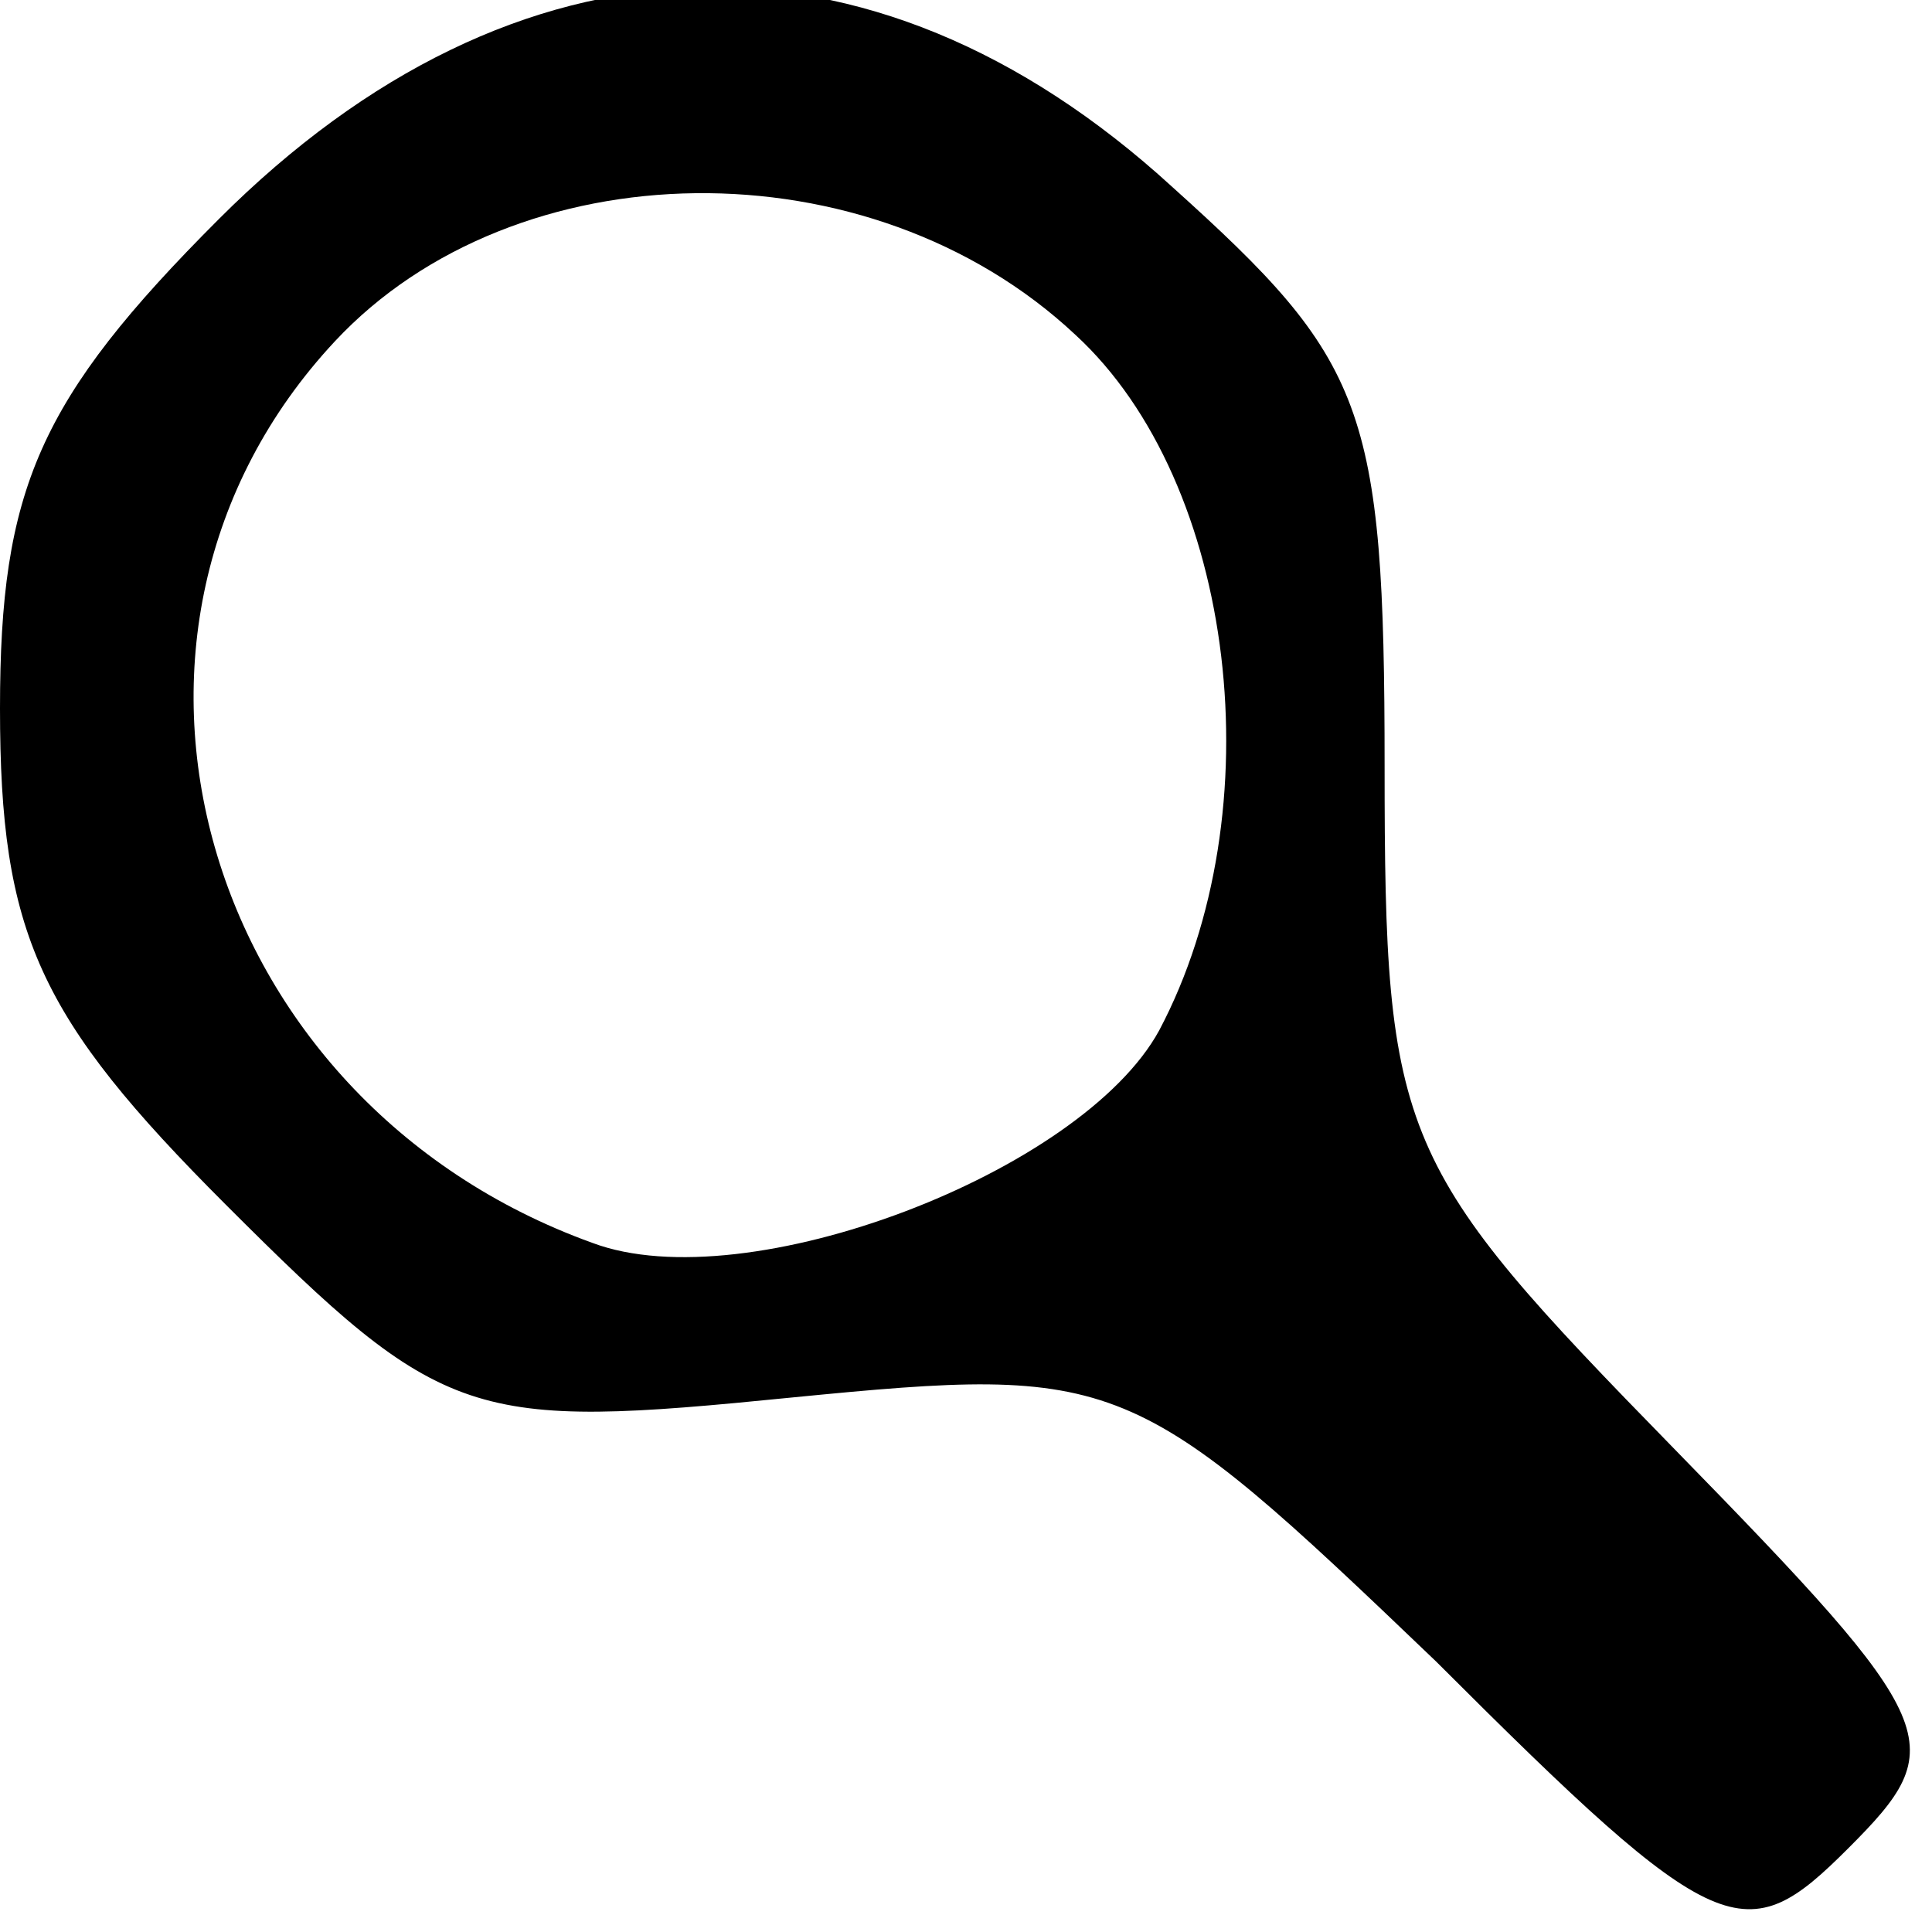
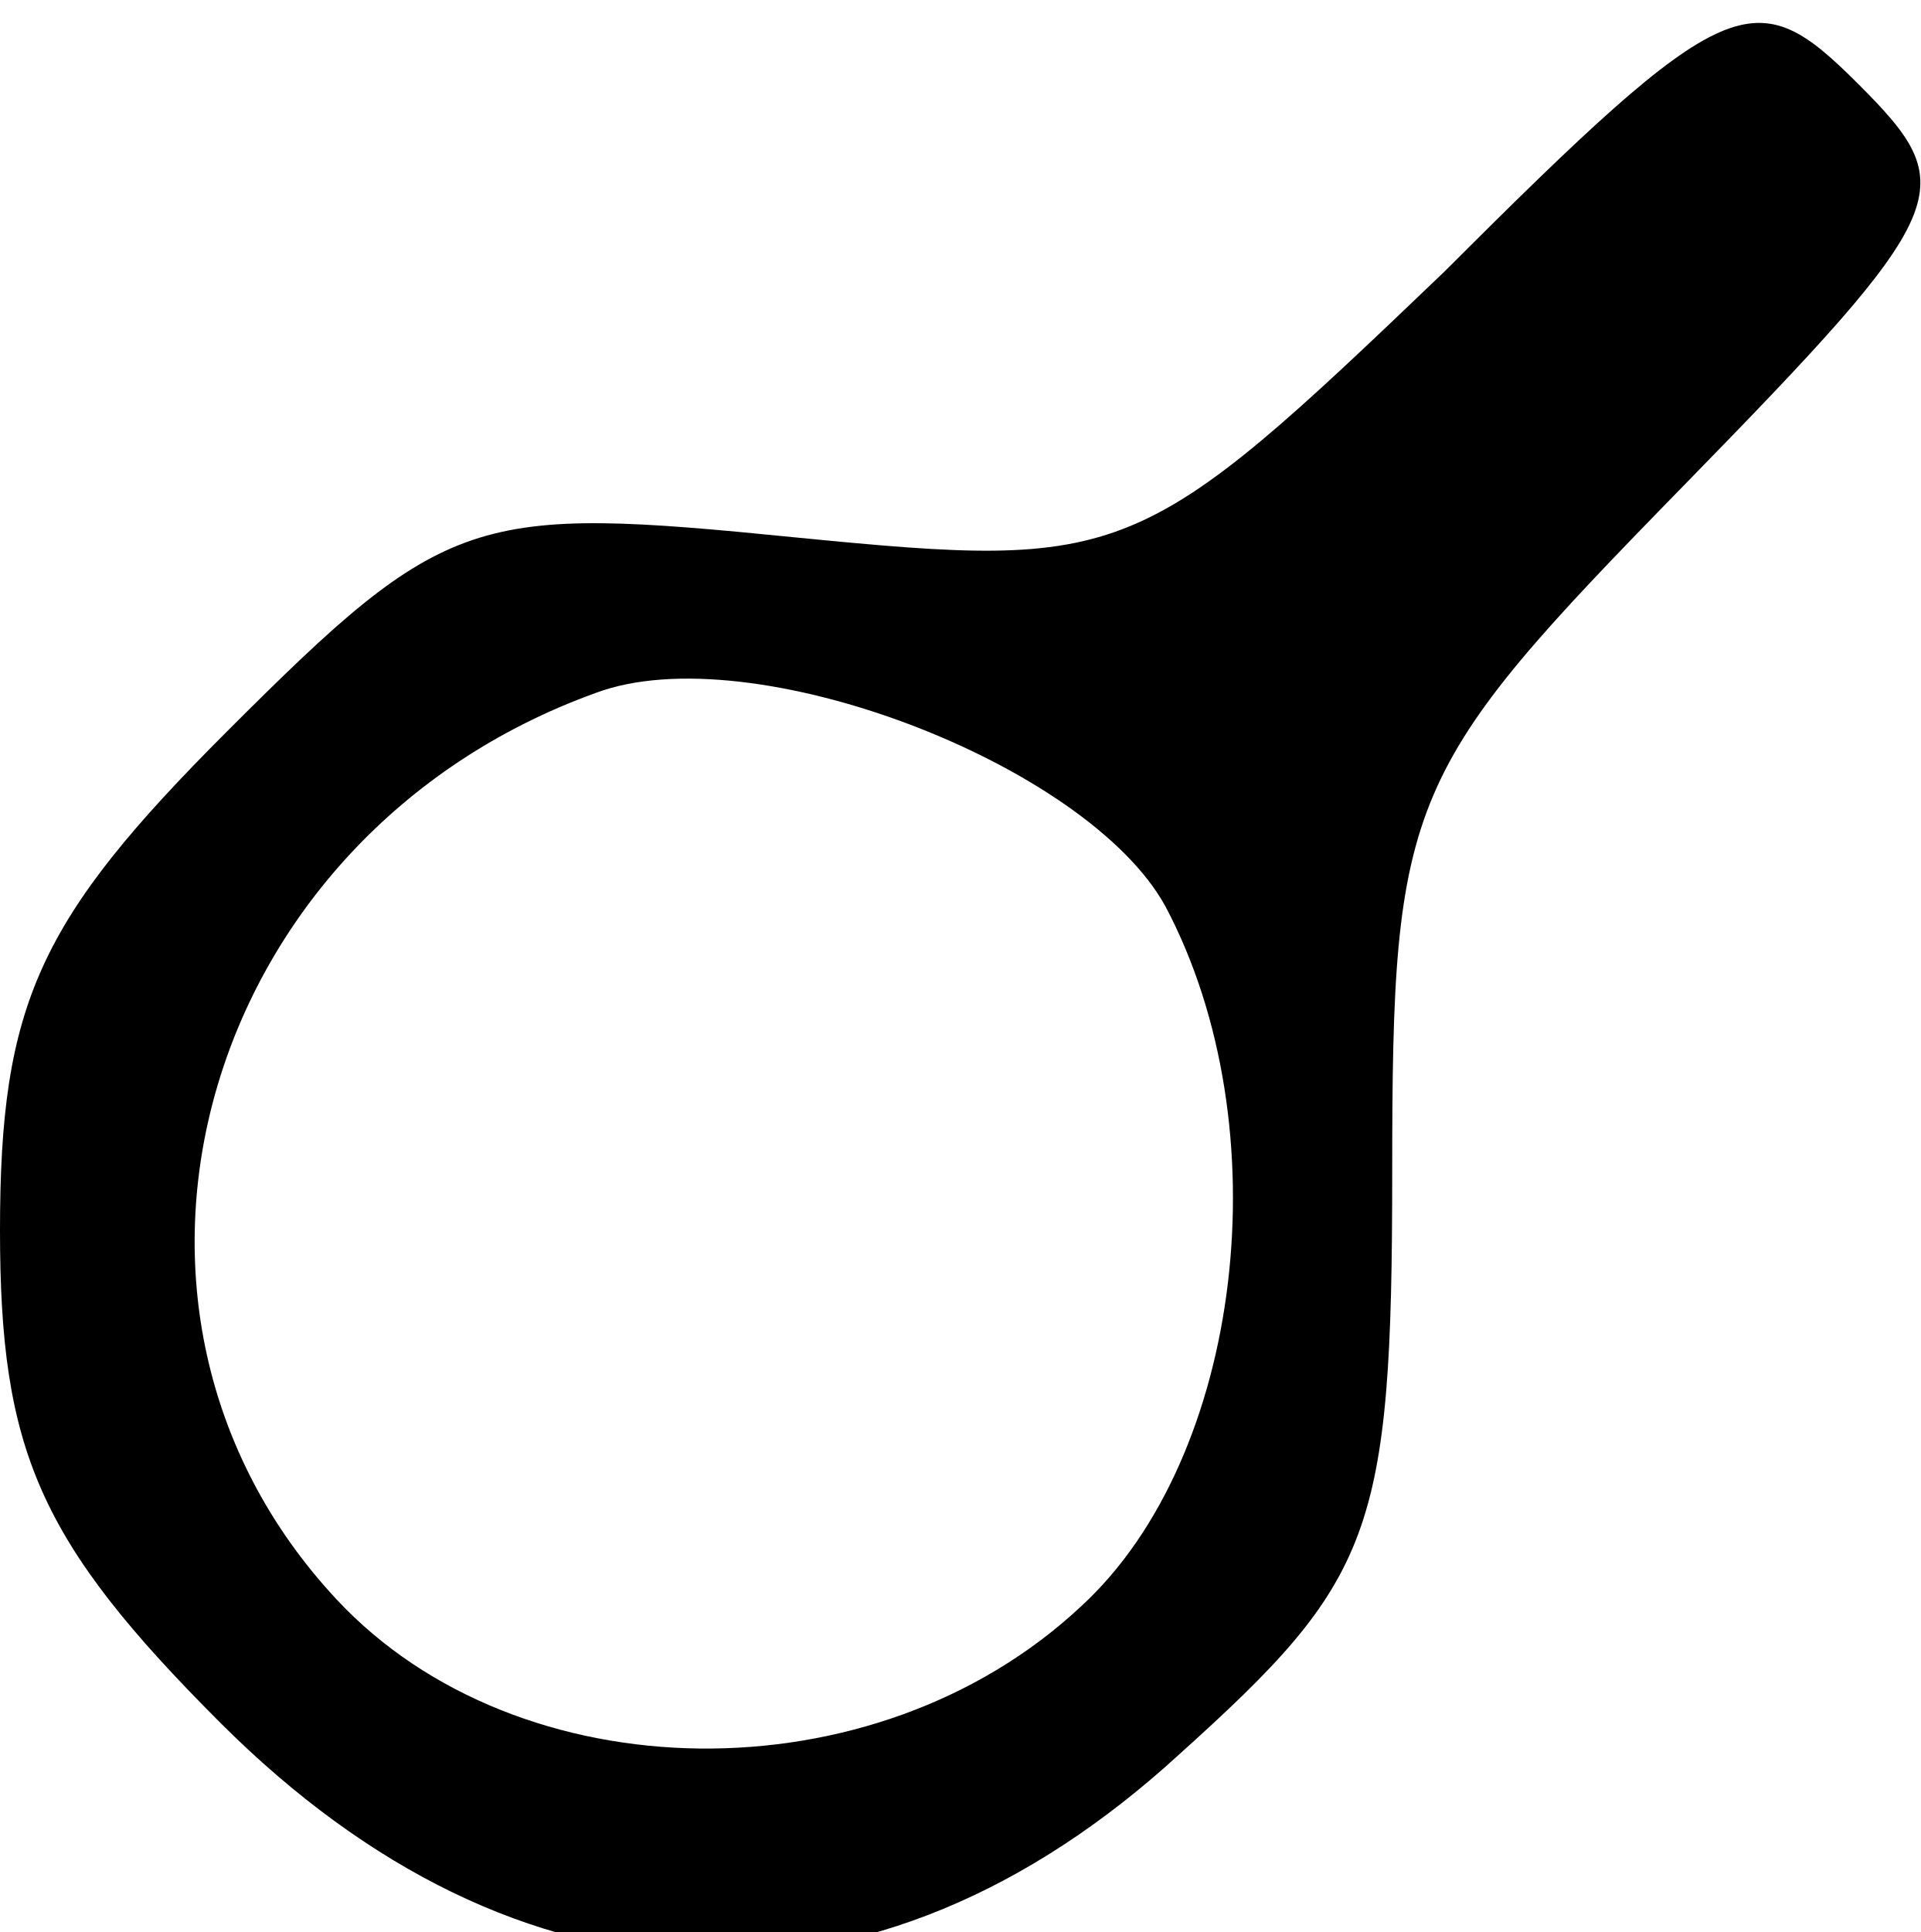
- <svg xmlns="http://www.w3.org/2000/svg" version="1" width="40" height="40" viewBox="0 0 30 30">
-   <path d="M3.4 3.4C.6 6.2 0 7.6 0 11c0 3.5.6 4.8 3.5 7.7 3.4 3.4 3.8 3.5 8.8 3 5.1-.5 5.3-.4 10 4.1 4.4 4.4 4.8 4.5 6.4 2.9 1.6-1.6 1.5-1.9-2.7-6.2-4.3-4.4-4.5-4.8-4.5-10.6 0-5.6-.3-6.3-3.3-9C13.5-1.4 8-1.2 3.4 3.4zm13.3 1.8c2.5 2.3 3.1 7.4 1.3 10.8-1.2 2.2-6.4 4.2-8.8 3.3-6.1-2.2-8.2-9.5-4-14 2.8-3 8.3-3.1 11.5-.1z" />
+ <svg xmlns="http://www.w3.org/2000/svg" version="1.0">
+   <g id="loop">
+     <path d="M34 266 c-28 -28 -34 -42 -34 -76 0 -35 6 -48 35 -77 34 -34 38 -35 88 -30 51 5 53 4 100 -41 44 -44 48 -45 64 -29 16 16 15 19 -27 62 -43 44 -45 48 -45 106 0 56 -3 63 -33 90 -47 43 -102 41 -148 -5z m133 -18 c25 -23 31 -74 13 -108 -12 -22 -64 -42 -88 -33 -61 22 -82 95 -40 140 28 30 83 31 115 1z" />
+   </g>
</svg>
